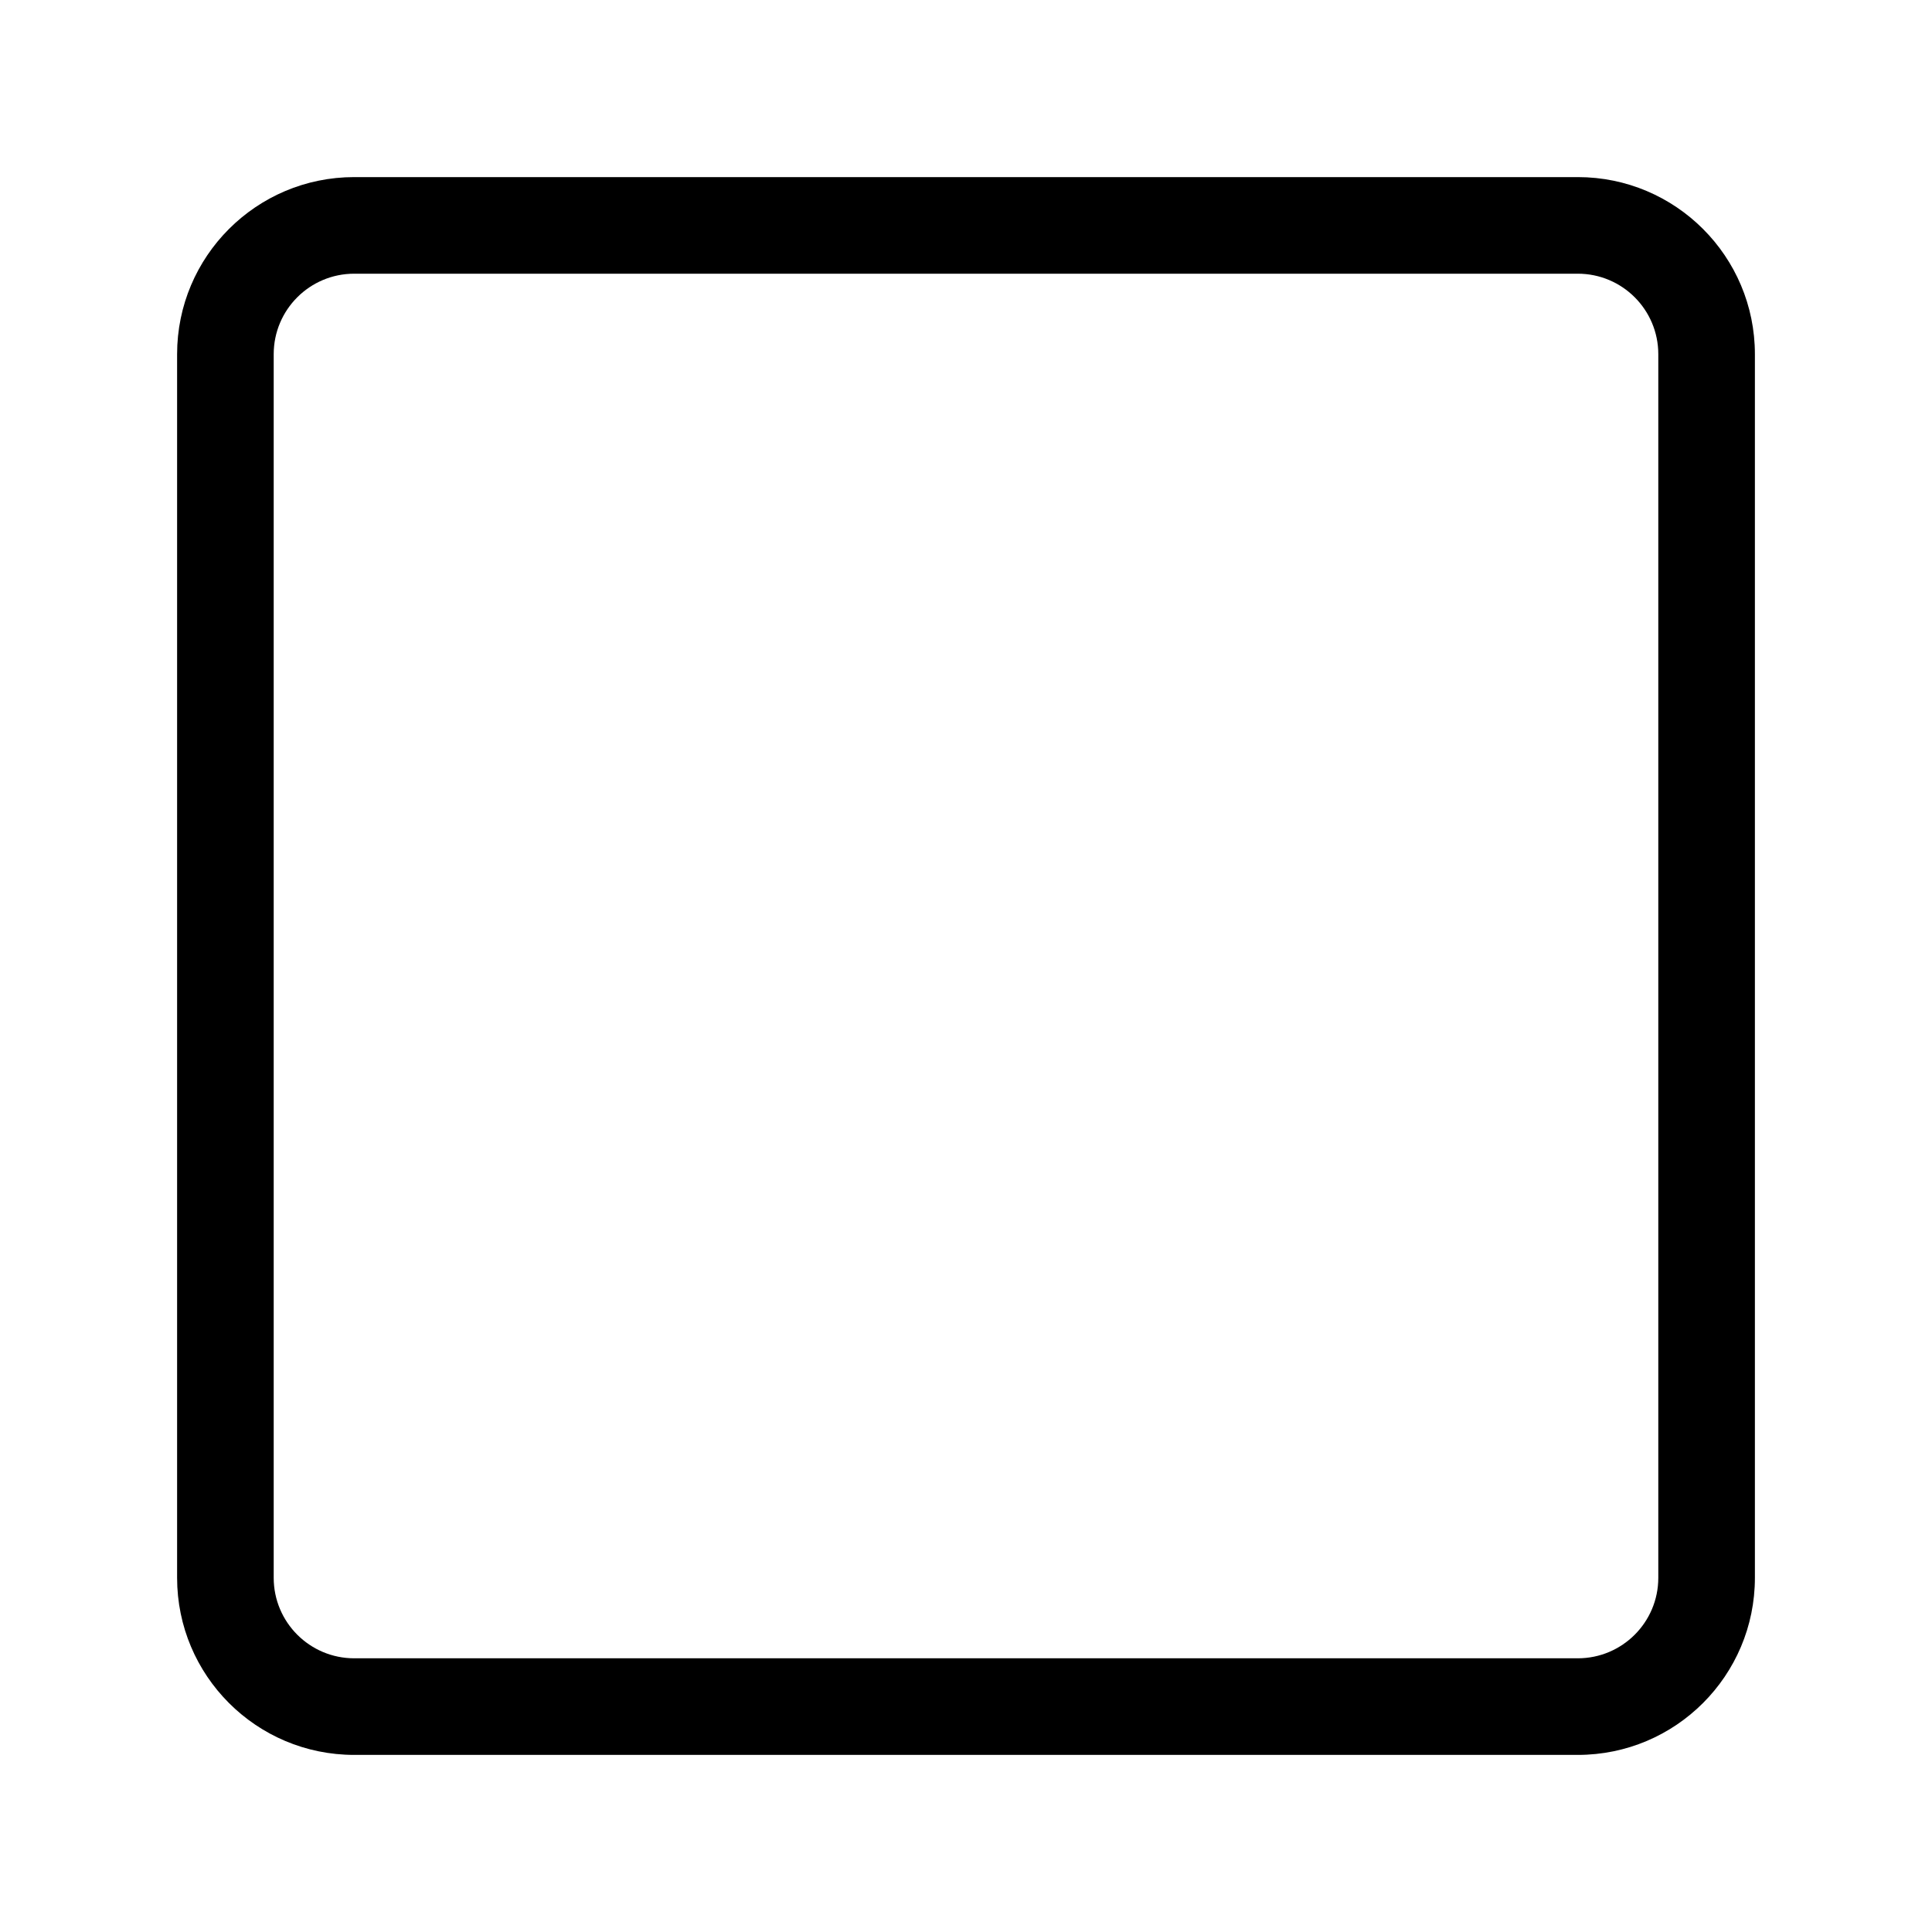
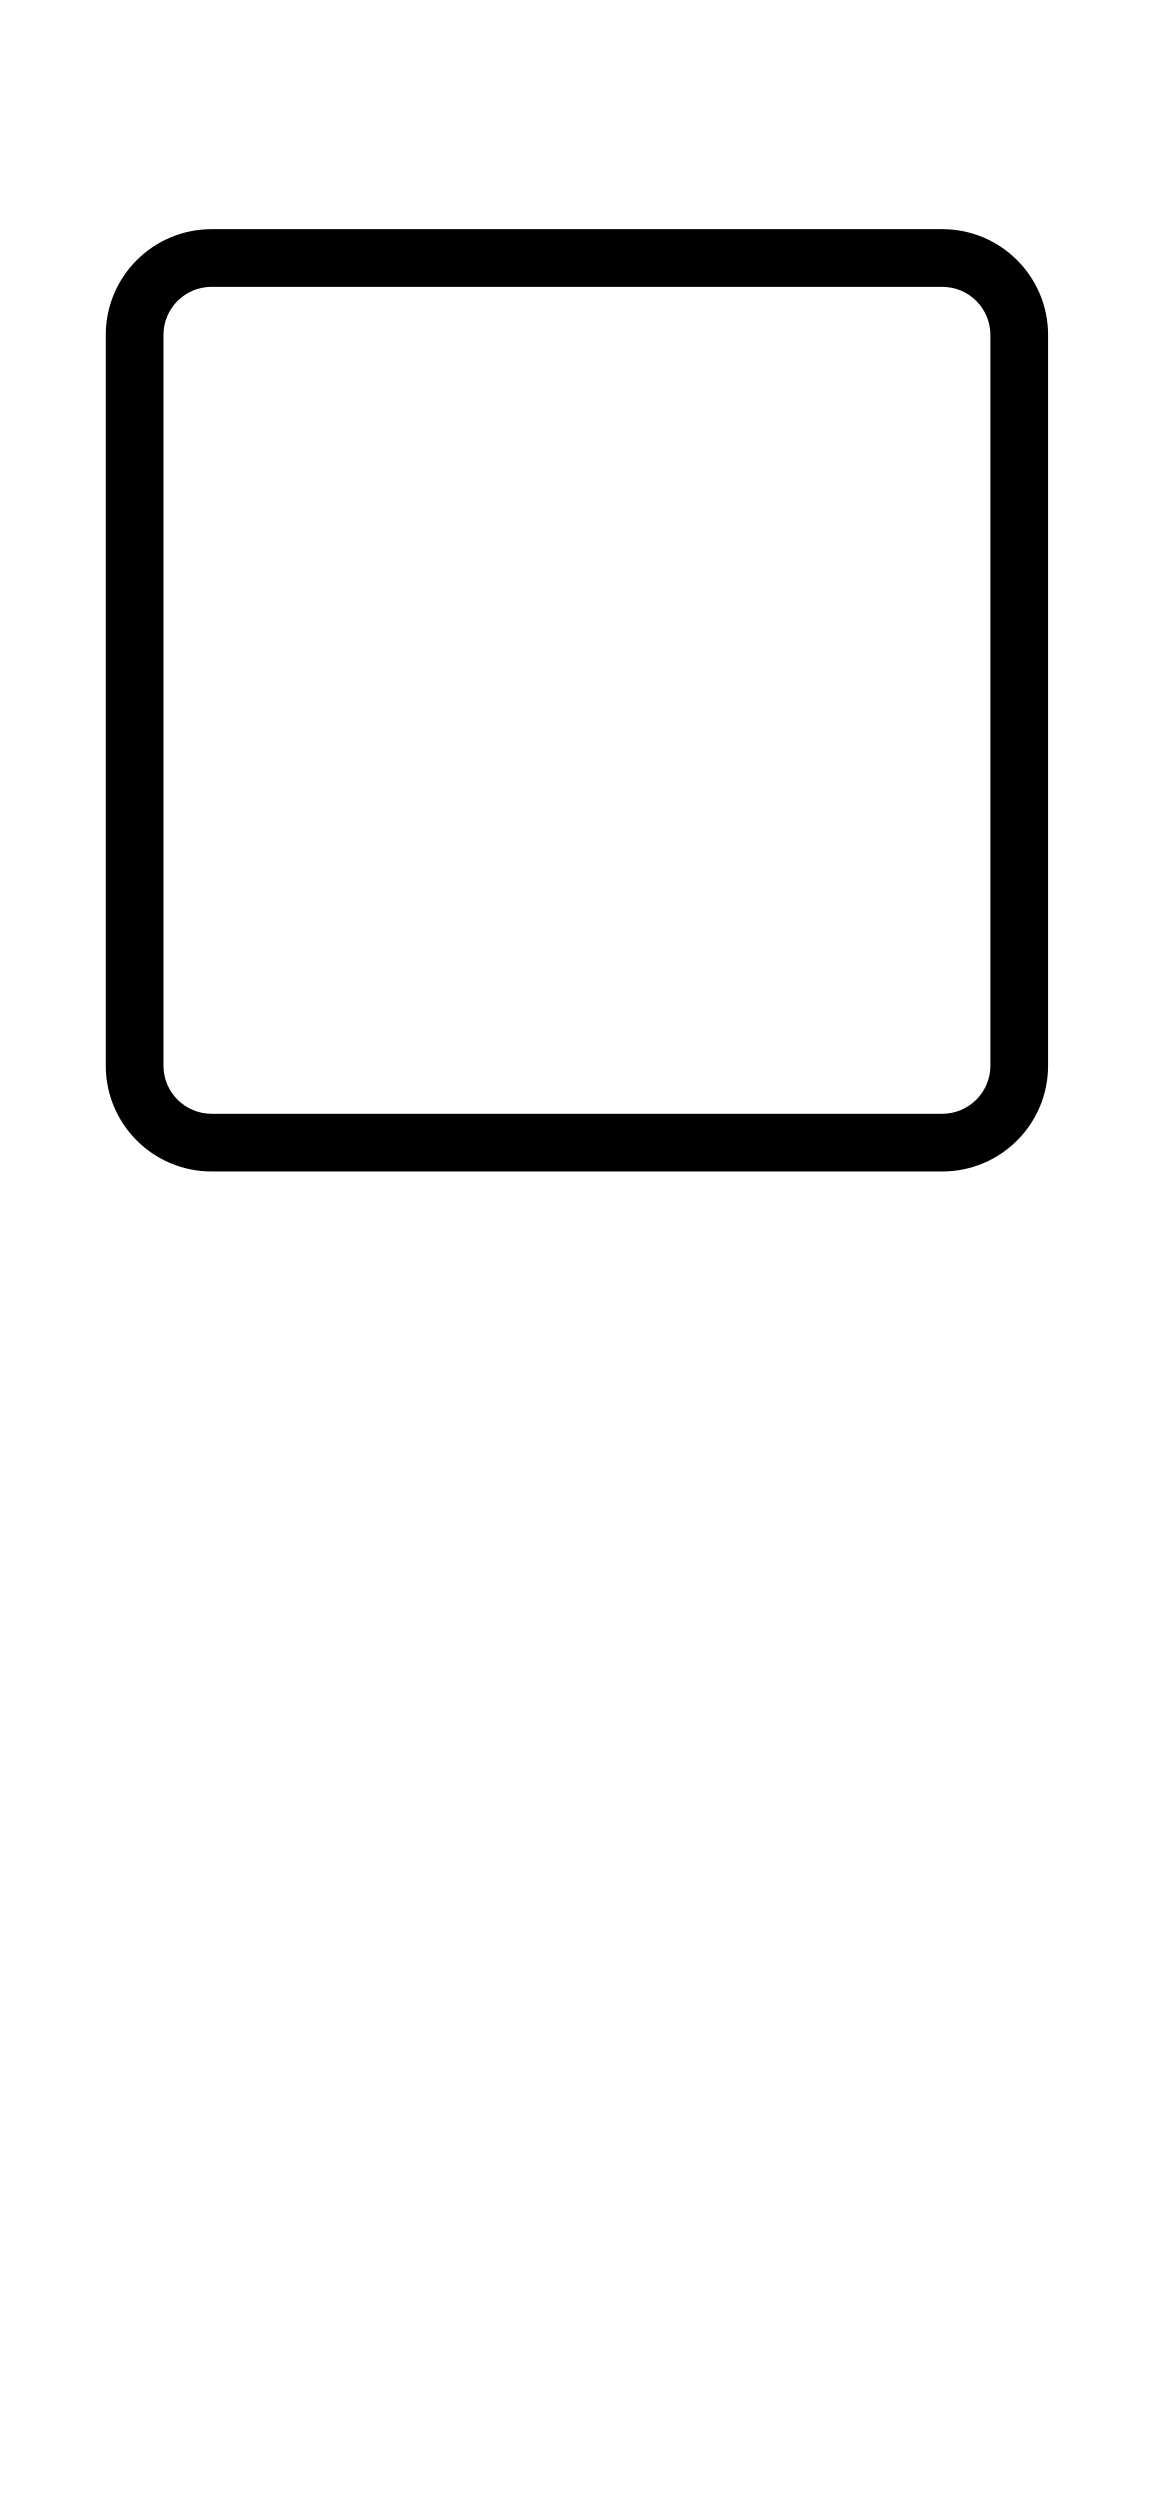
- <svg xmlns="http://www.w3.org/2000/svg" width="120" height="120" viewBox="0 0 120 120" fill="none">
-   <path d="M98 11C104.075 11 109 15.925 109 22V98C109 104.075 104.075 109 98 109H22C15.925 109 11 104.075 11 98V22C11 15.925 15.925 11 22 11H98ZM22 17C19.239 17 17 19.239 17 22V98C17 100.761 19.239 103 22 103H98C100.761 103 103 100.761 103 98V22C103 19.239 100.761 17 98 17H22Z" fill="black" />
+ <svg xmlns="http://www.w3.org/2000/svg" width="120" height="260" viewBox="0 0 120 260" fill="none">
+   <path d="M98 23.833C104.075 23.833 109 28.758 109 34.833V110.833C109 116.909 104.075 121.833 98 121.833H22C15.925 121.833 11 116.909 11 110.833V34.833C11 28.758 15.925 23.833 22 23.833H98ZM22 29.833C19.239 29.833 17 32.072 17 34.833V110.833C17 113.595 19.239 115.833 22 115.833H98C100.761 115.833 103 113.595 103 110.833V34.833C103 32.072 100.761 29.833 98 29.833H22Z" fill="black" />
</svg>
